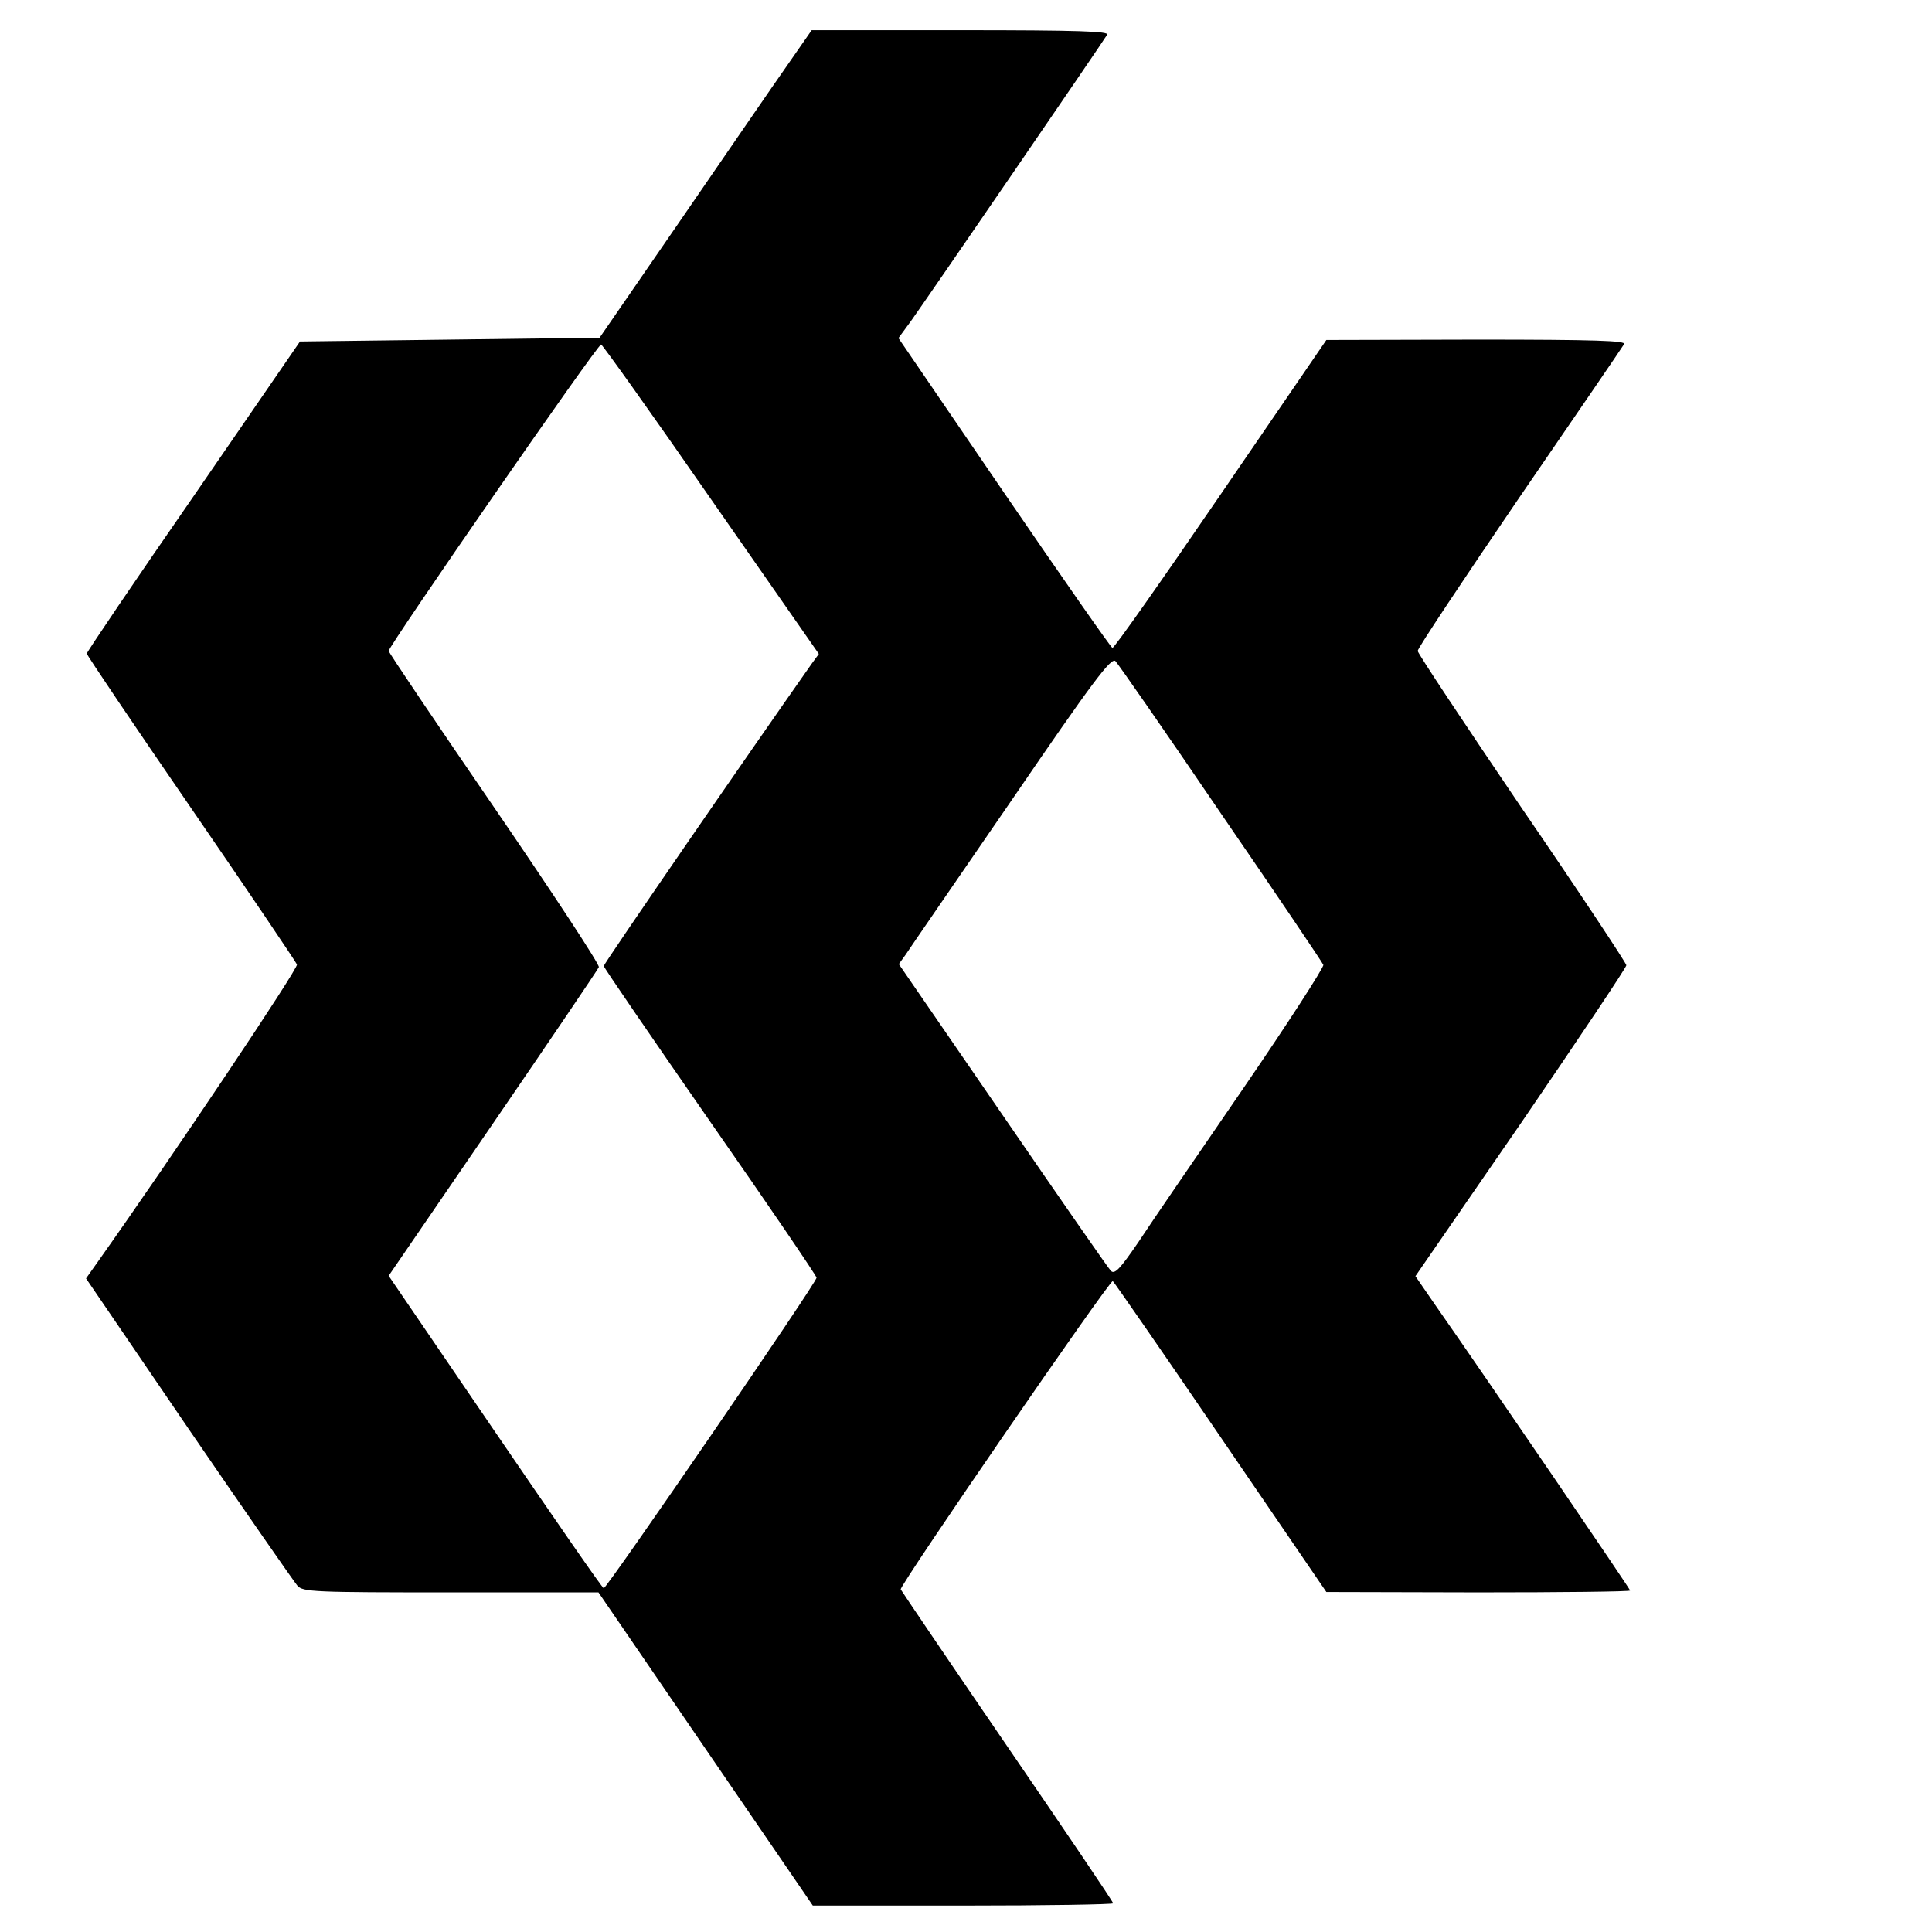
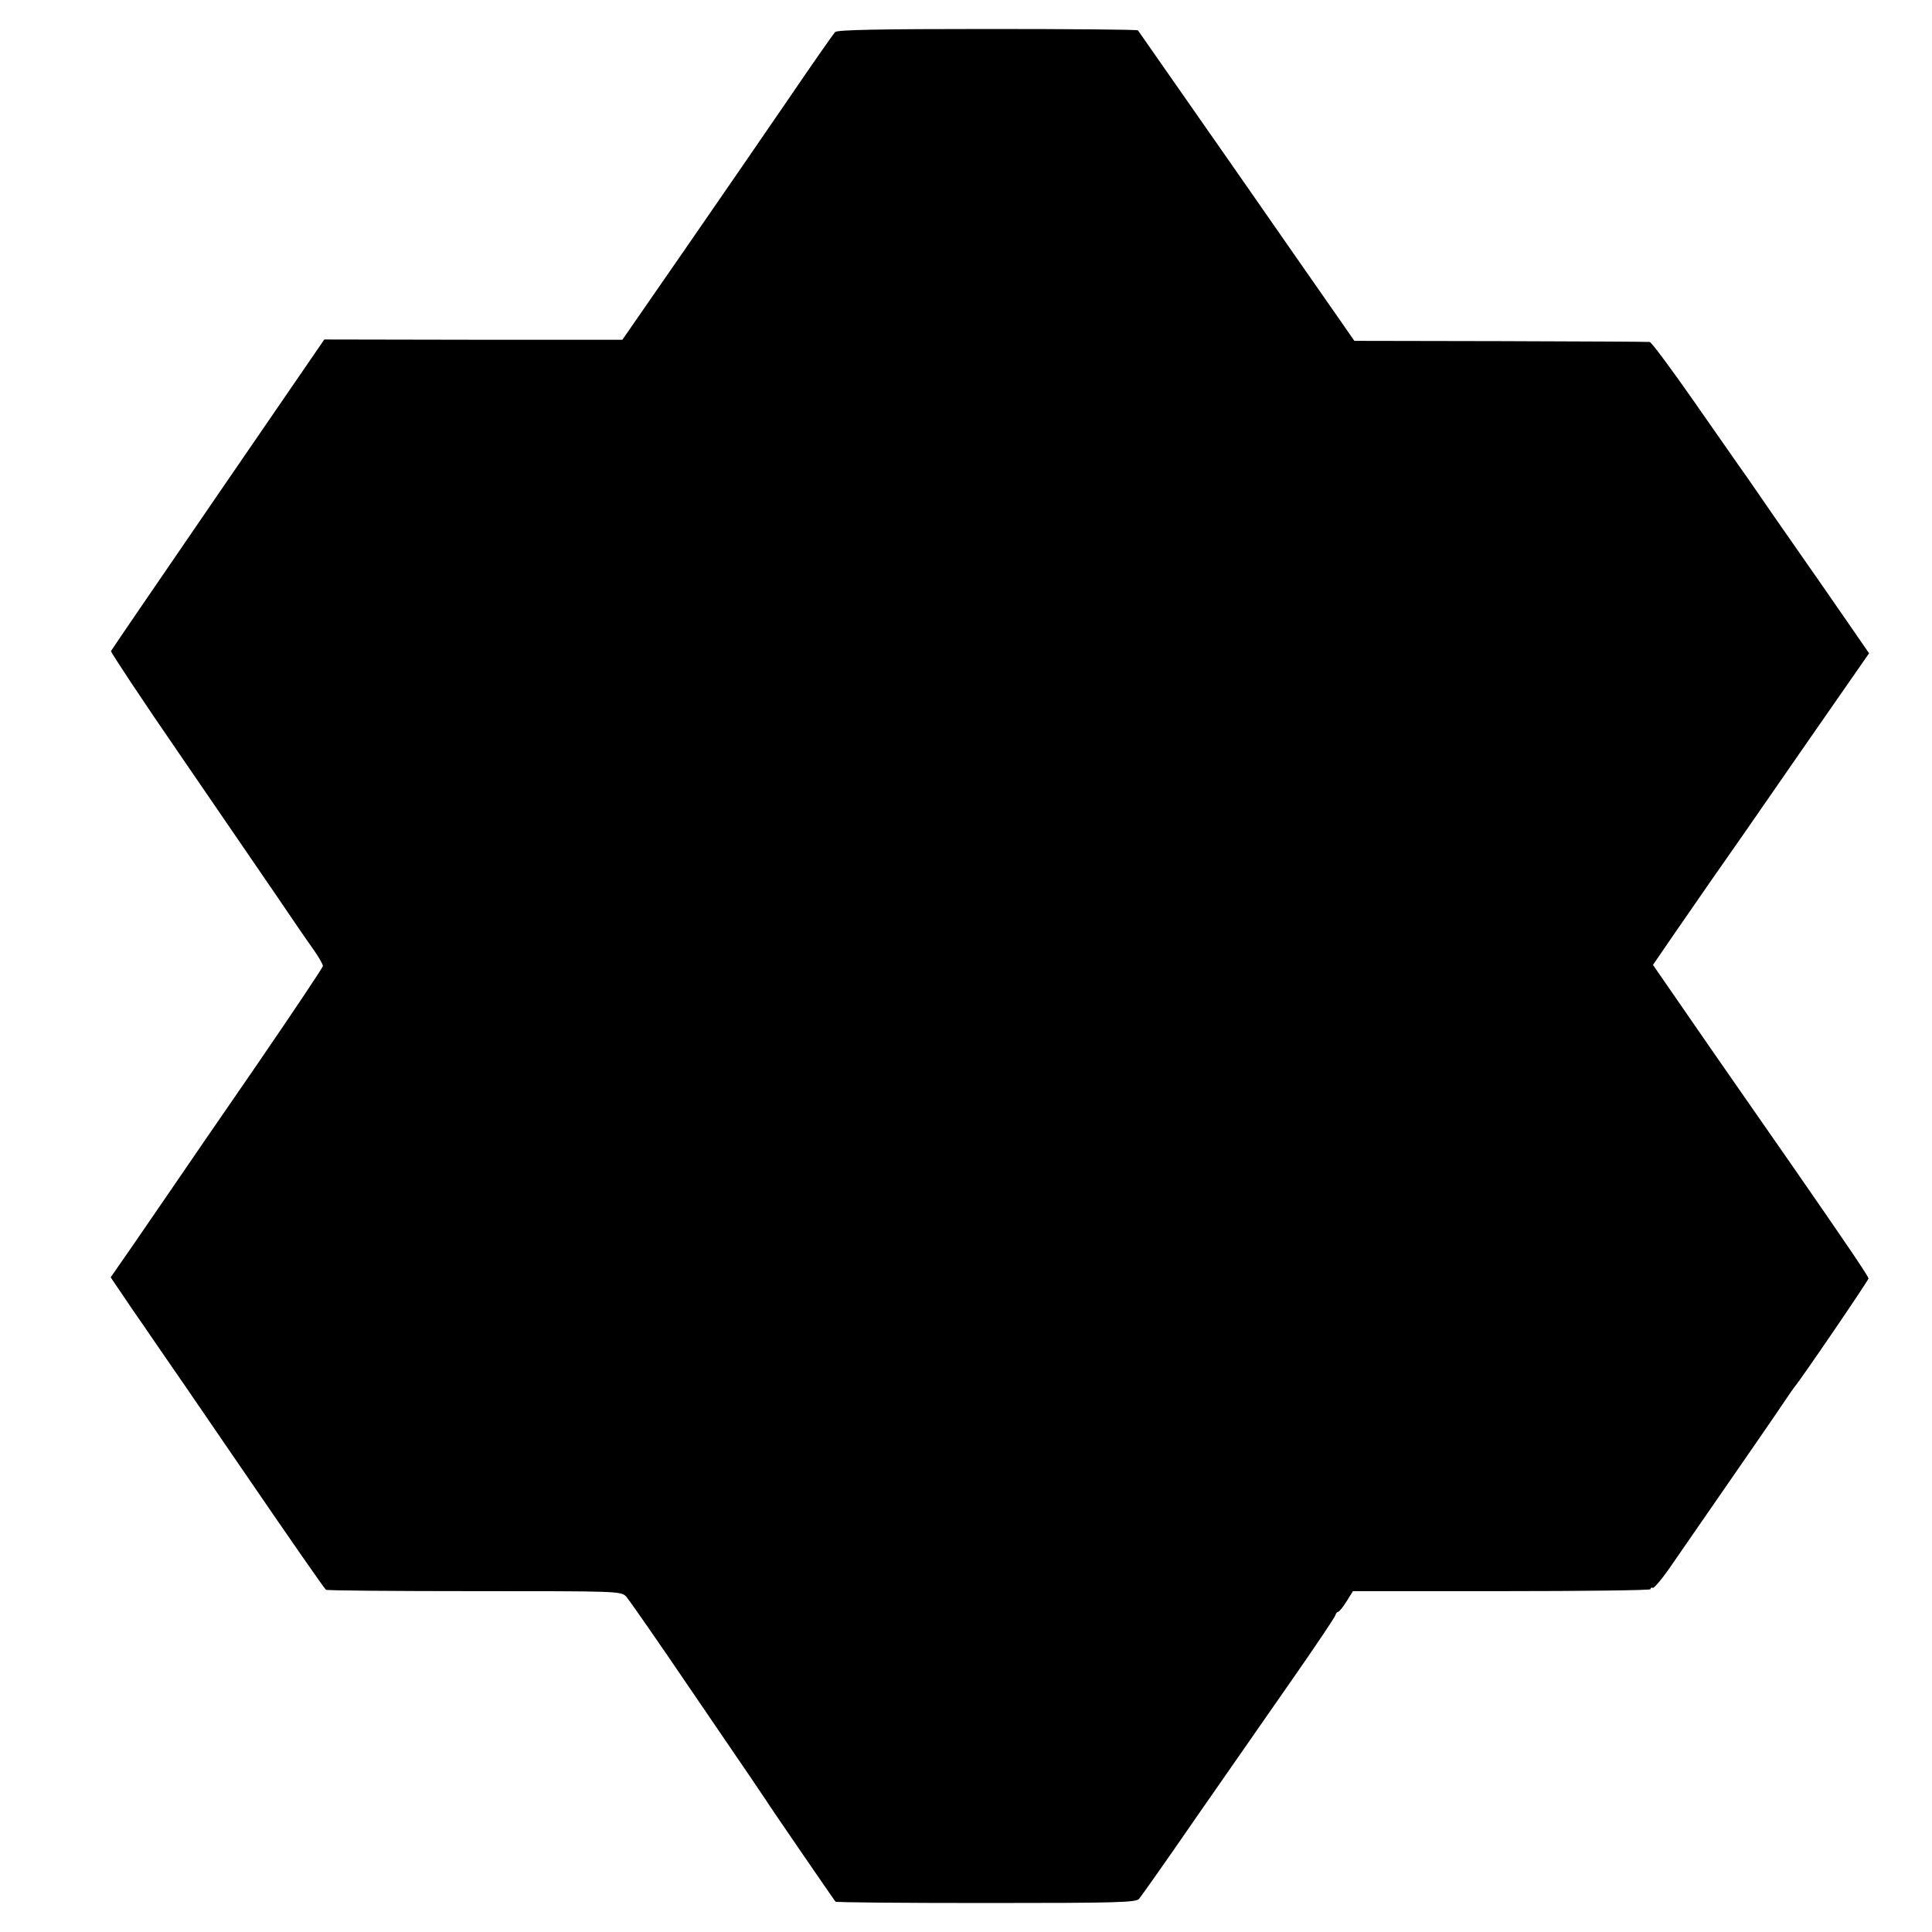
- <svg xmlns="http://www.w3.org/2000/svg" version="1.0" width="512pt" height="512pt" viewBox="0 0 512 512" preserveAspectRatio="xMidYMid meet">
-   <g transform="translate(0,512) scale(0.1,-0.1)" fill="#000000" stroke="none">
-     <path d="M2087 4948 c-36 -51 -162 -235 -281 -408 l-217 -315 -397 -5 -397 -5 -282 -410 c-156 -225 -283 -413 -283 -417 0 -4 124 -188 276 -409 152 -221 278 -408 281 -415 4 -10 -326 -503 -530 -791 l-29 -41 272 -399 c150 -219 280 -406 288 -415 14 -17 46 -18 406 -18 l392 0 284 -415 284 -415 398 0 c219 0 398 3 398 6 0 4 -126 190 -280 415 -154 225 -281 413 -283 417 -3 11 555 822 562 817 3 -2 132 -188 286 -414 l280 -410 403 -1 c221 0 402 2 402 5 0 4 -372 550 -516 756 l-53 77 280 406 c153 224 279 412 279 418 0 5 -124 193 -277 416 -152 224 -276 411 -276 417 0 7 121 189 269 406 149 217 274 400 278 407 6 9 -75 12 -391 12 l-398 -1 -280 -409 c-154 -225 -283 -409 -287 -407 -4 1 -133 186 -287 411 l-280 410 33 45 c38 53 509 740 520 759 6 9 -75 12 -388 12 l-395 0 -64 -92z m-202 -1152 l285 -409 -19 -26 c-169 -240 -551 -795 -551 -801 0 -4 127 -189 281 -411 155 -222 282 -409 283 -415 1 -12 -555 -822 -564 -823 -3 -1 -132 186 -287 413 l-283 415 276 403 c152 222 278 408 281 415 3 6 -122 196 -276 421 -155 226 -281 413 -281 417 0 13 555 815 563 812 4 -1 136 -186 292 -411z m1350 -831 c147 -214 269 -395 272 -402 2 -6 -94 -155 -214 -330 -120 -175 -245 -357 -277 -406 -48 -70 -62 -85 -72 -75 -7 7 -136 193 -287 413 l-275 400 18 25 c9 14 135 197 280 408 216 316 265 381 276 370 7 -7 133 -188 279 -403z" />
+ <svg xmlns="http://www.w3.org/2000/svg" version="1.0" width="700pt" height="700pt" viewBox="0 0 700 700" preserveAspectRatio="xMidYMid meet">
+   <g transform="translate(0,700) scale(0.1,-0.1)" fill="#000000" stroke="none">
+     <path d="M3026 6884 c-6 -6 -81 -113 -166 -238 -85 -124 -256 -373 -380 -552 l-225 -325 -540 0 -540 1 -385 -561 c-212 -309 -386 -564 -388 -568 -1 -4 111 -174 251 -377 139 -203 297 -434 352 -514 54 -80 113 -166 132 -192 18 -26 33 -52 33 -58 0 -5 -109 -168 -242 -362 -134 -194 -269 -391 -301 -438 -32 -47 -96 -140 -142 -207 l-84 -121 84 -124 c47 -67 89 -130 95 -138 6 -8 142 -206 302 -440 160 -234 294 -427 299 -430 4 -3 247 -5 539 -5 520 0 531 0 549 -20 10 -11 113 -159 229 -330 242 -354 263 -386 277 -407 14 -23 247 -362 252 -368 2 -3 248 -5 546 -5 471 0 543 2 554 15 7 8 101 141 207 295 107 154 264 379 348 500 84 120 154 225 156 232 2 7 7 13 10 13 4 0 18 17 31 38 l23 37 539 0 c296 0 539 3 539 7 0 5 4 7 9 5 5 -1 36 36 68 83 32 47 84 121 114 165 129 186 285 412 303 440 11 16 23 34 28 40 24 28 268 386 268 393 0 7 -75 118 -265 392 -33 47 -162 233 -288 414 l-228 330 72 105 c40 58 103 149 139 201 37 52 181 259 319 459 l253 364 -87 126 c-48 69 -109 158 -136 196 -27 39 -79 113 -115 165 -36 52 -84 122 -107 155 -24 33 -109 156 -191 273 -81 116 -153 213 -159 213 -7 1 -250 2 -541 3 l-529 1 -45 65 c-25 36 -201 288 -390 560 -190 272 -347 497 -349 500 -3 3 -248 5 -546 5 -382 0 -544 -3 -551 -11z" />
  </g>
</svg>
